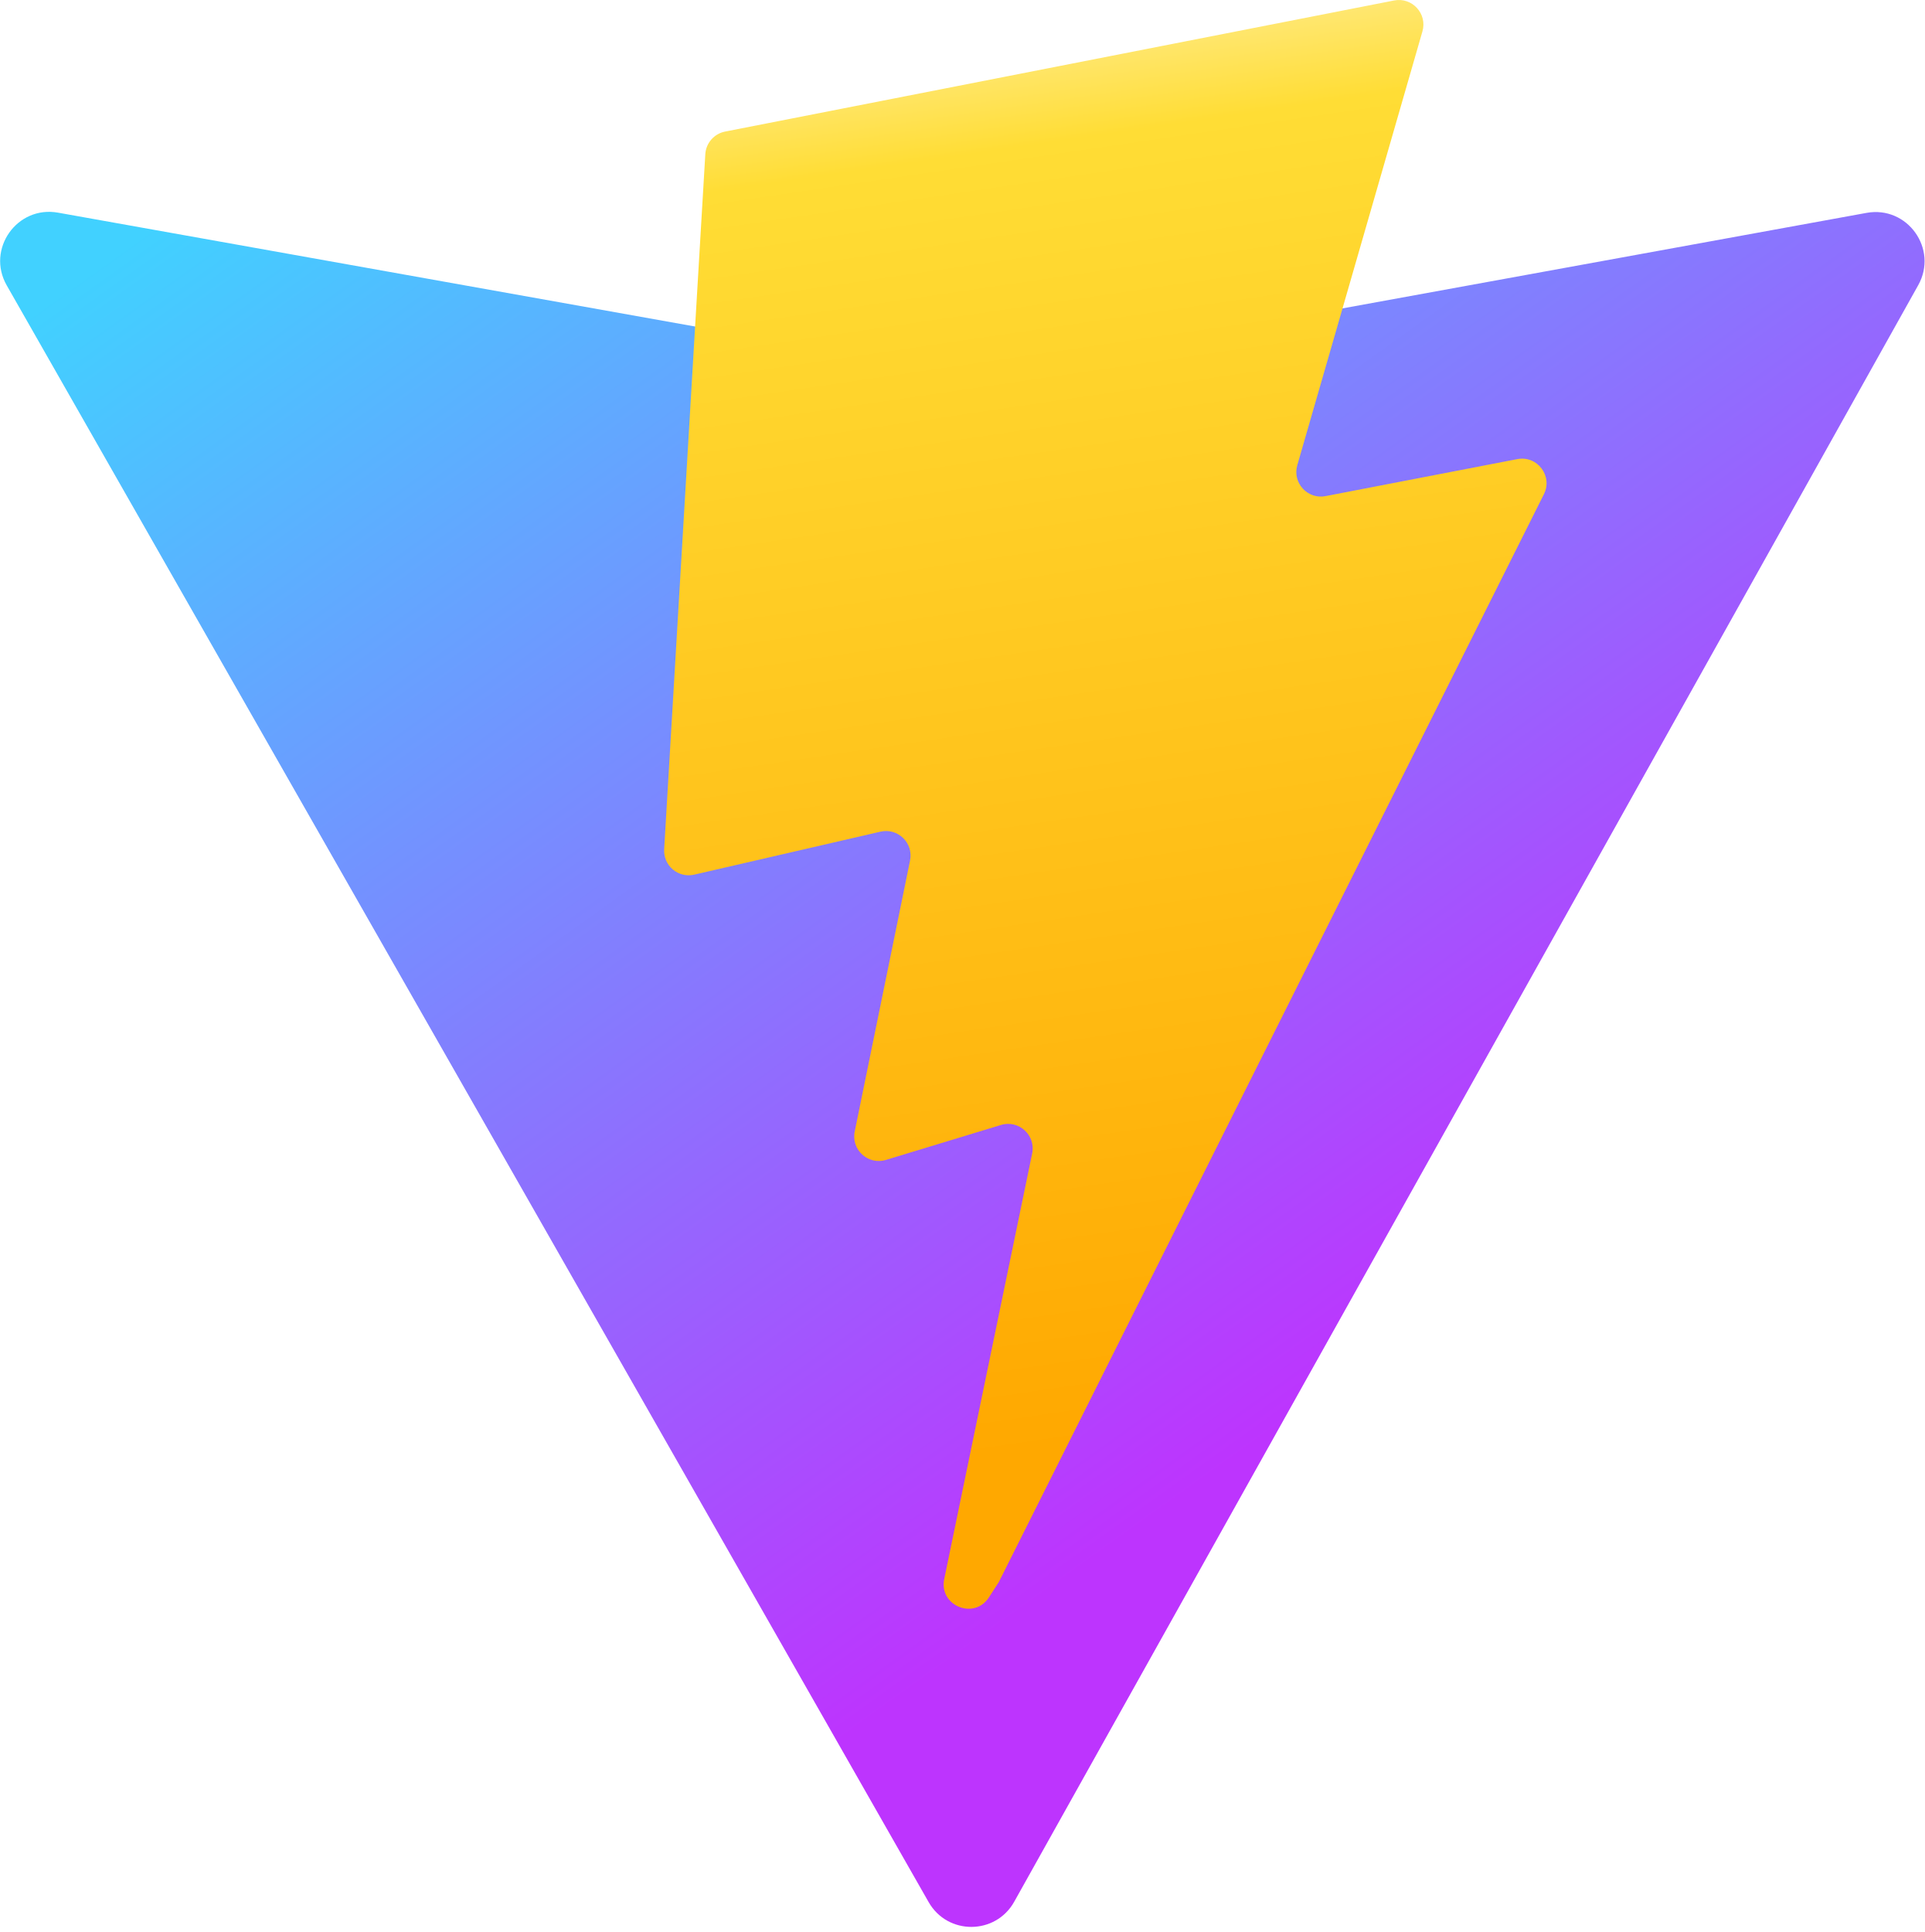
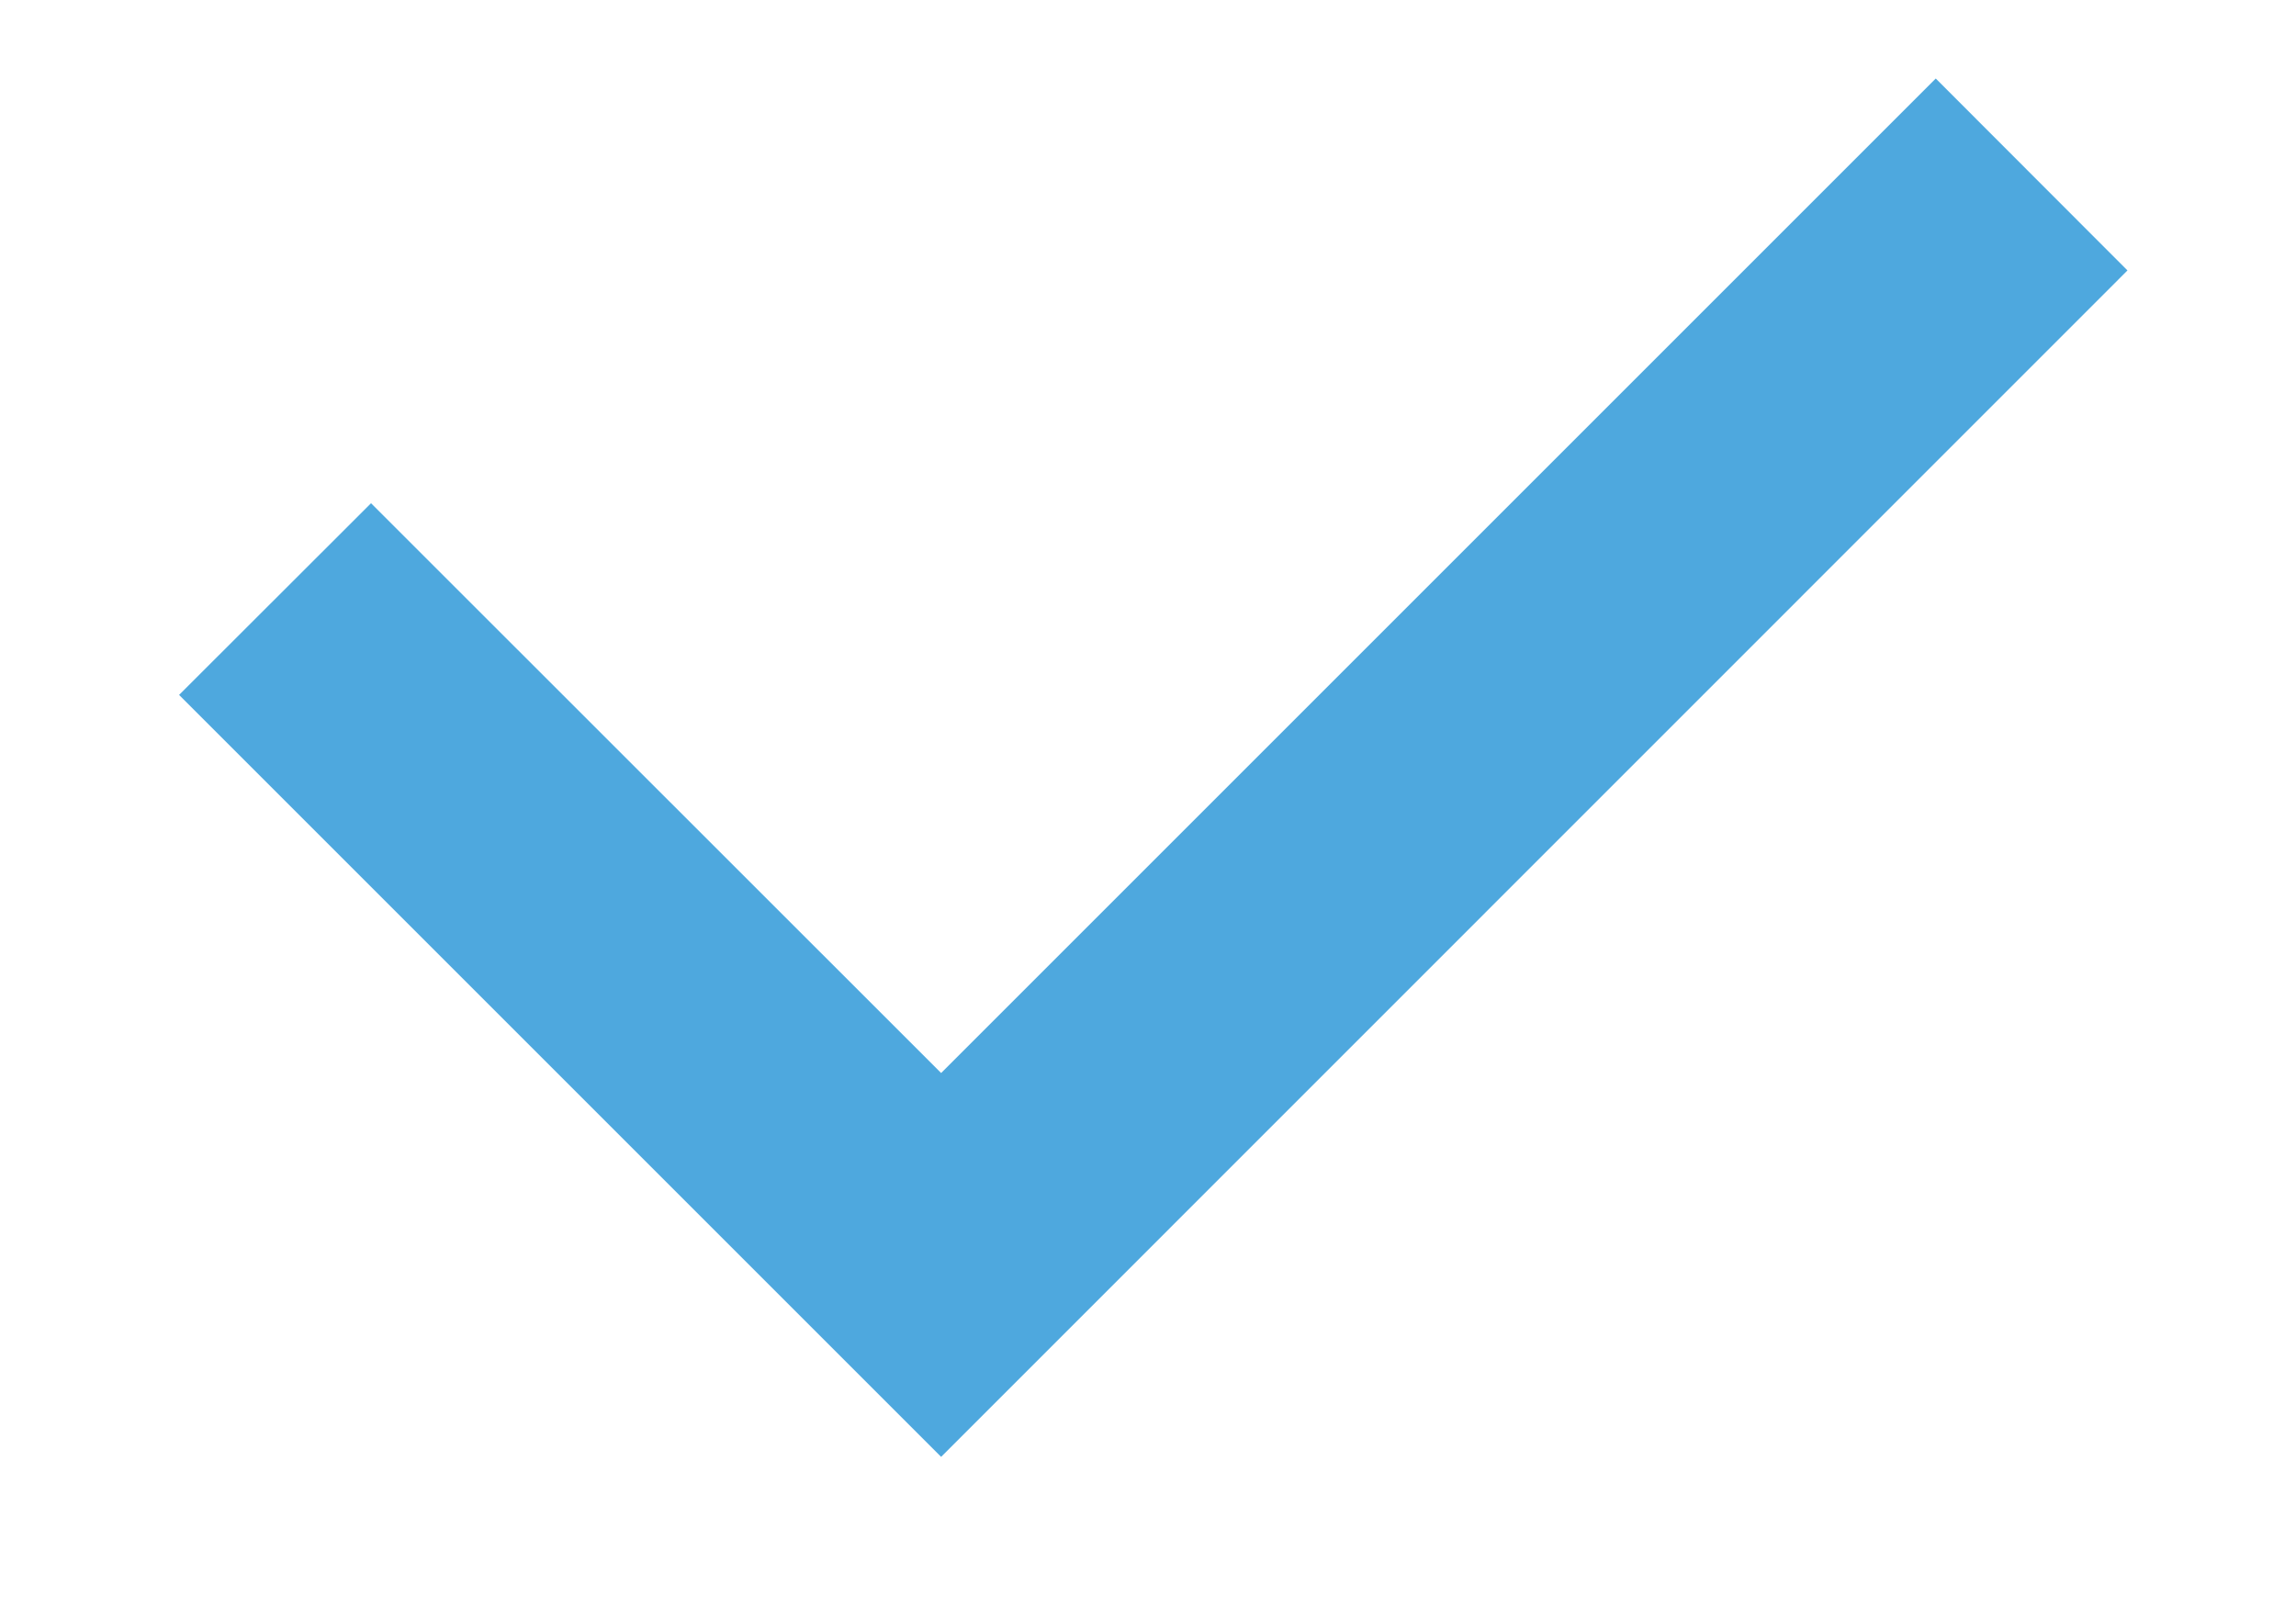
- <svg xmlns="http://www.w3.org/2000/svg" aria-hidden="true" role="img" class="iconify iconify--logos" width="31.88" height="32" preserveAspectRatio="xMidYMid meet" viewBox="0 0 256 257">
-   <defs>
-     <linearGradient id="IconifyId1813088fe1fbc01fb466" x1="-.828%" x2="57.636%" y1="7.652%" y2="78.411%">
-       <stop offset="0%" stop-color="#41D1FF" />
-       <stop offset="100%" stop-color="#BD34FE" />
-     </linearGradient>
-     <linearGradient id="IconifyId1813088fe1fbc01fb467" x1="43.376%" x2="50.316%" y1="2.242%" y2="89.03%">
-       <stop offset="0%" stop-color="#FFEA83" />
-       <stop offset="8.333%" stop-color="#FFDD35" />
-       <stop offset="100%" stop-color="#FFA800" />
-     </linearGradient>
-   </defs>
-   <path fill="url(#IconifyId1813088fe1fbc01fb466)" d="M255.153 37.938L134.897 252.976c-2.483 4.44-8.862 4.466-11.382.048L.875 37.958c-2.746-4.814 1.371-10.646 6.827-9.67l120.385 21.517a6.537 6.537 0 0 0 2.322-.004l117.867-21.483c5.438-.991 9.574 4.796 6.877 9.62Z" />
-   <path fill="url(#IconifyId1813088fe1fbc01fb467)" d="M185.432.063L96.44 17.501a3.268 3.268 0 0 0-2.634 3.014l-5.474 92.456a3.268 3.268 0 0 0 3.997 3.378l24.777-5.718c2.318-.535 4.413 1.507 3.936 3.838l-7.361 36.047c-.495 2.426 1.782 4.5 4.151 3.78l15.304-4.649c2.372-.72 4.652 1.36 4.15 3.788l-11.698 56.621c-.732 3.542 3.979 5.473 5.943 2.437l1.313-2.028l72.516-144.72c1.215-2.423-.88-5.186-3.54-4.672l-25.505 4.922c-2.396.462-4.435-1.77-3.759-4.114l16.646-57.705c.677-2.35-1.37-4.583-3.769-4.113Z" />
+ <svg xmlns="http://www.w3.org/2000/svg" width="10" height="7" viewBox="0 0 10 7" fill="none">
+   <path d="M8.431 0.342L4.099 4.674L1.616 2.192L0.78 3.027L4.099 6.346L9.266 1.178L8.431 0.342Z" fill="#4EA8DE" />
</svg>
